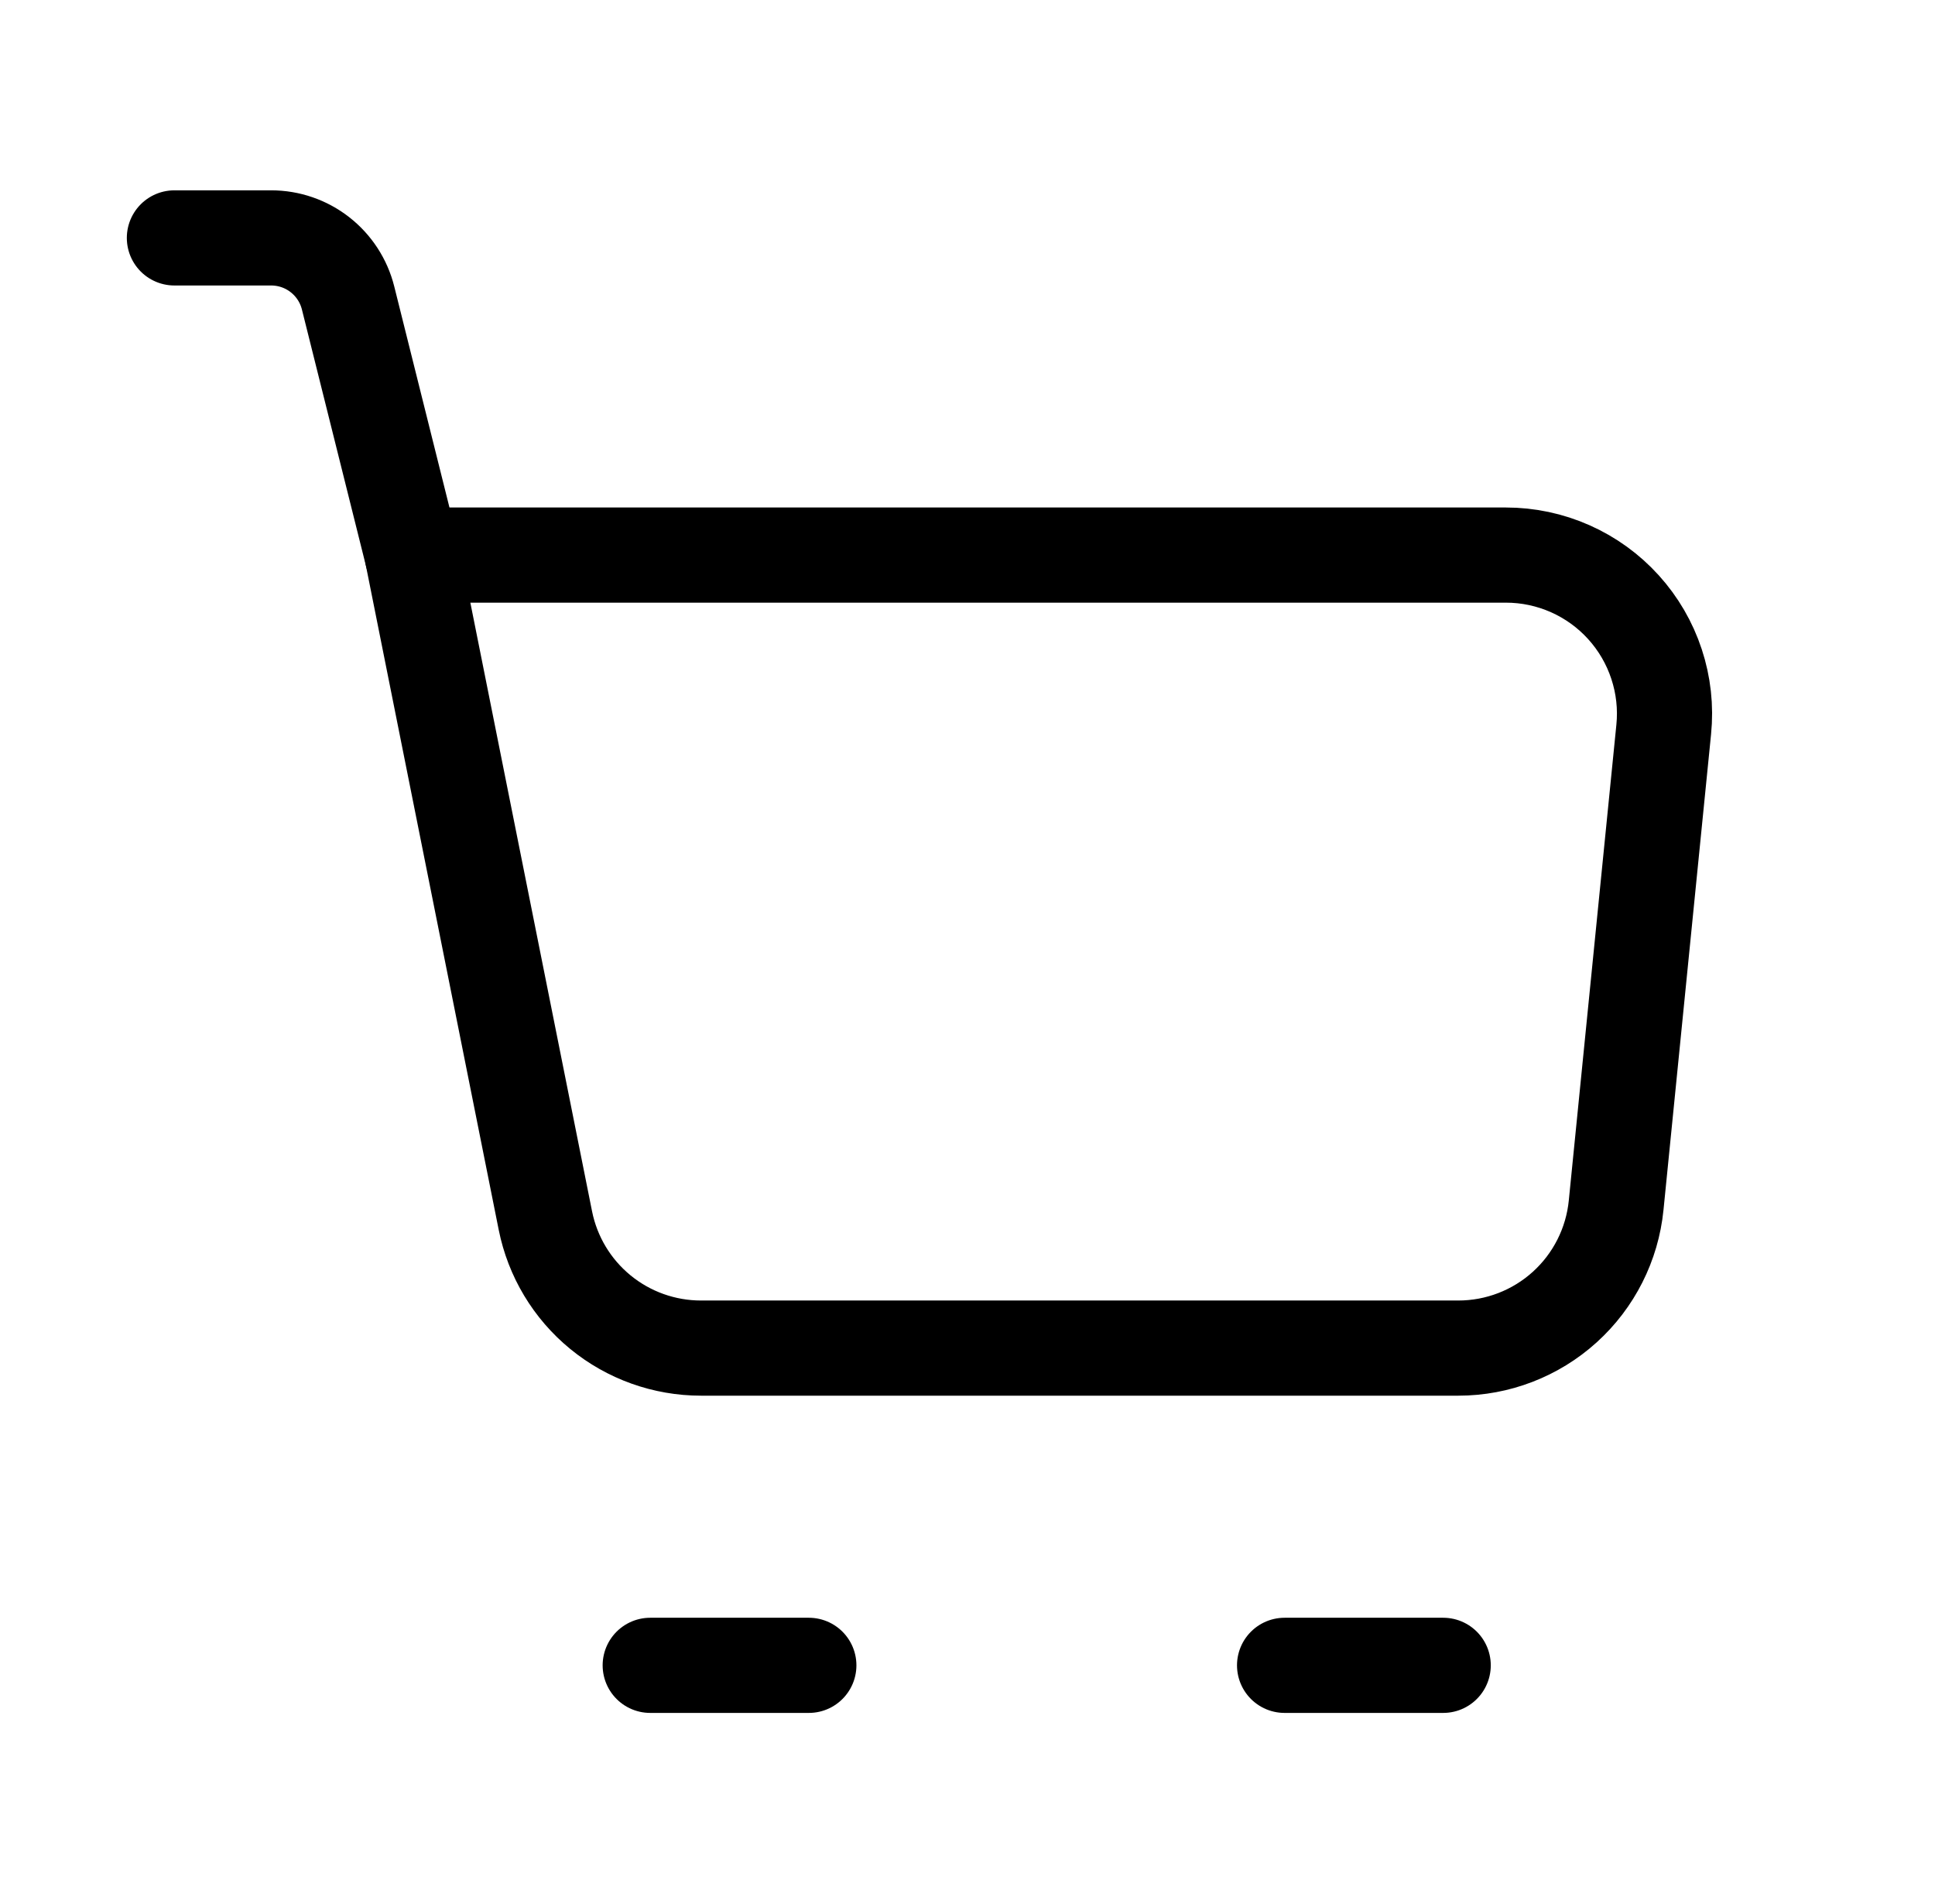
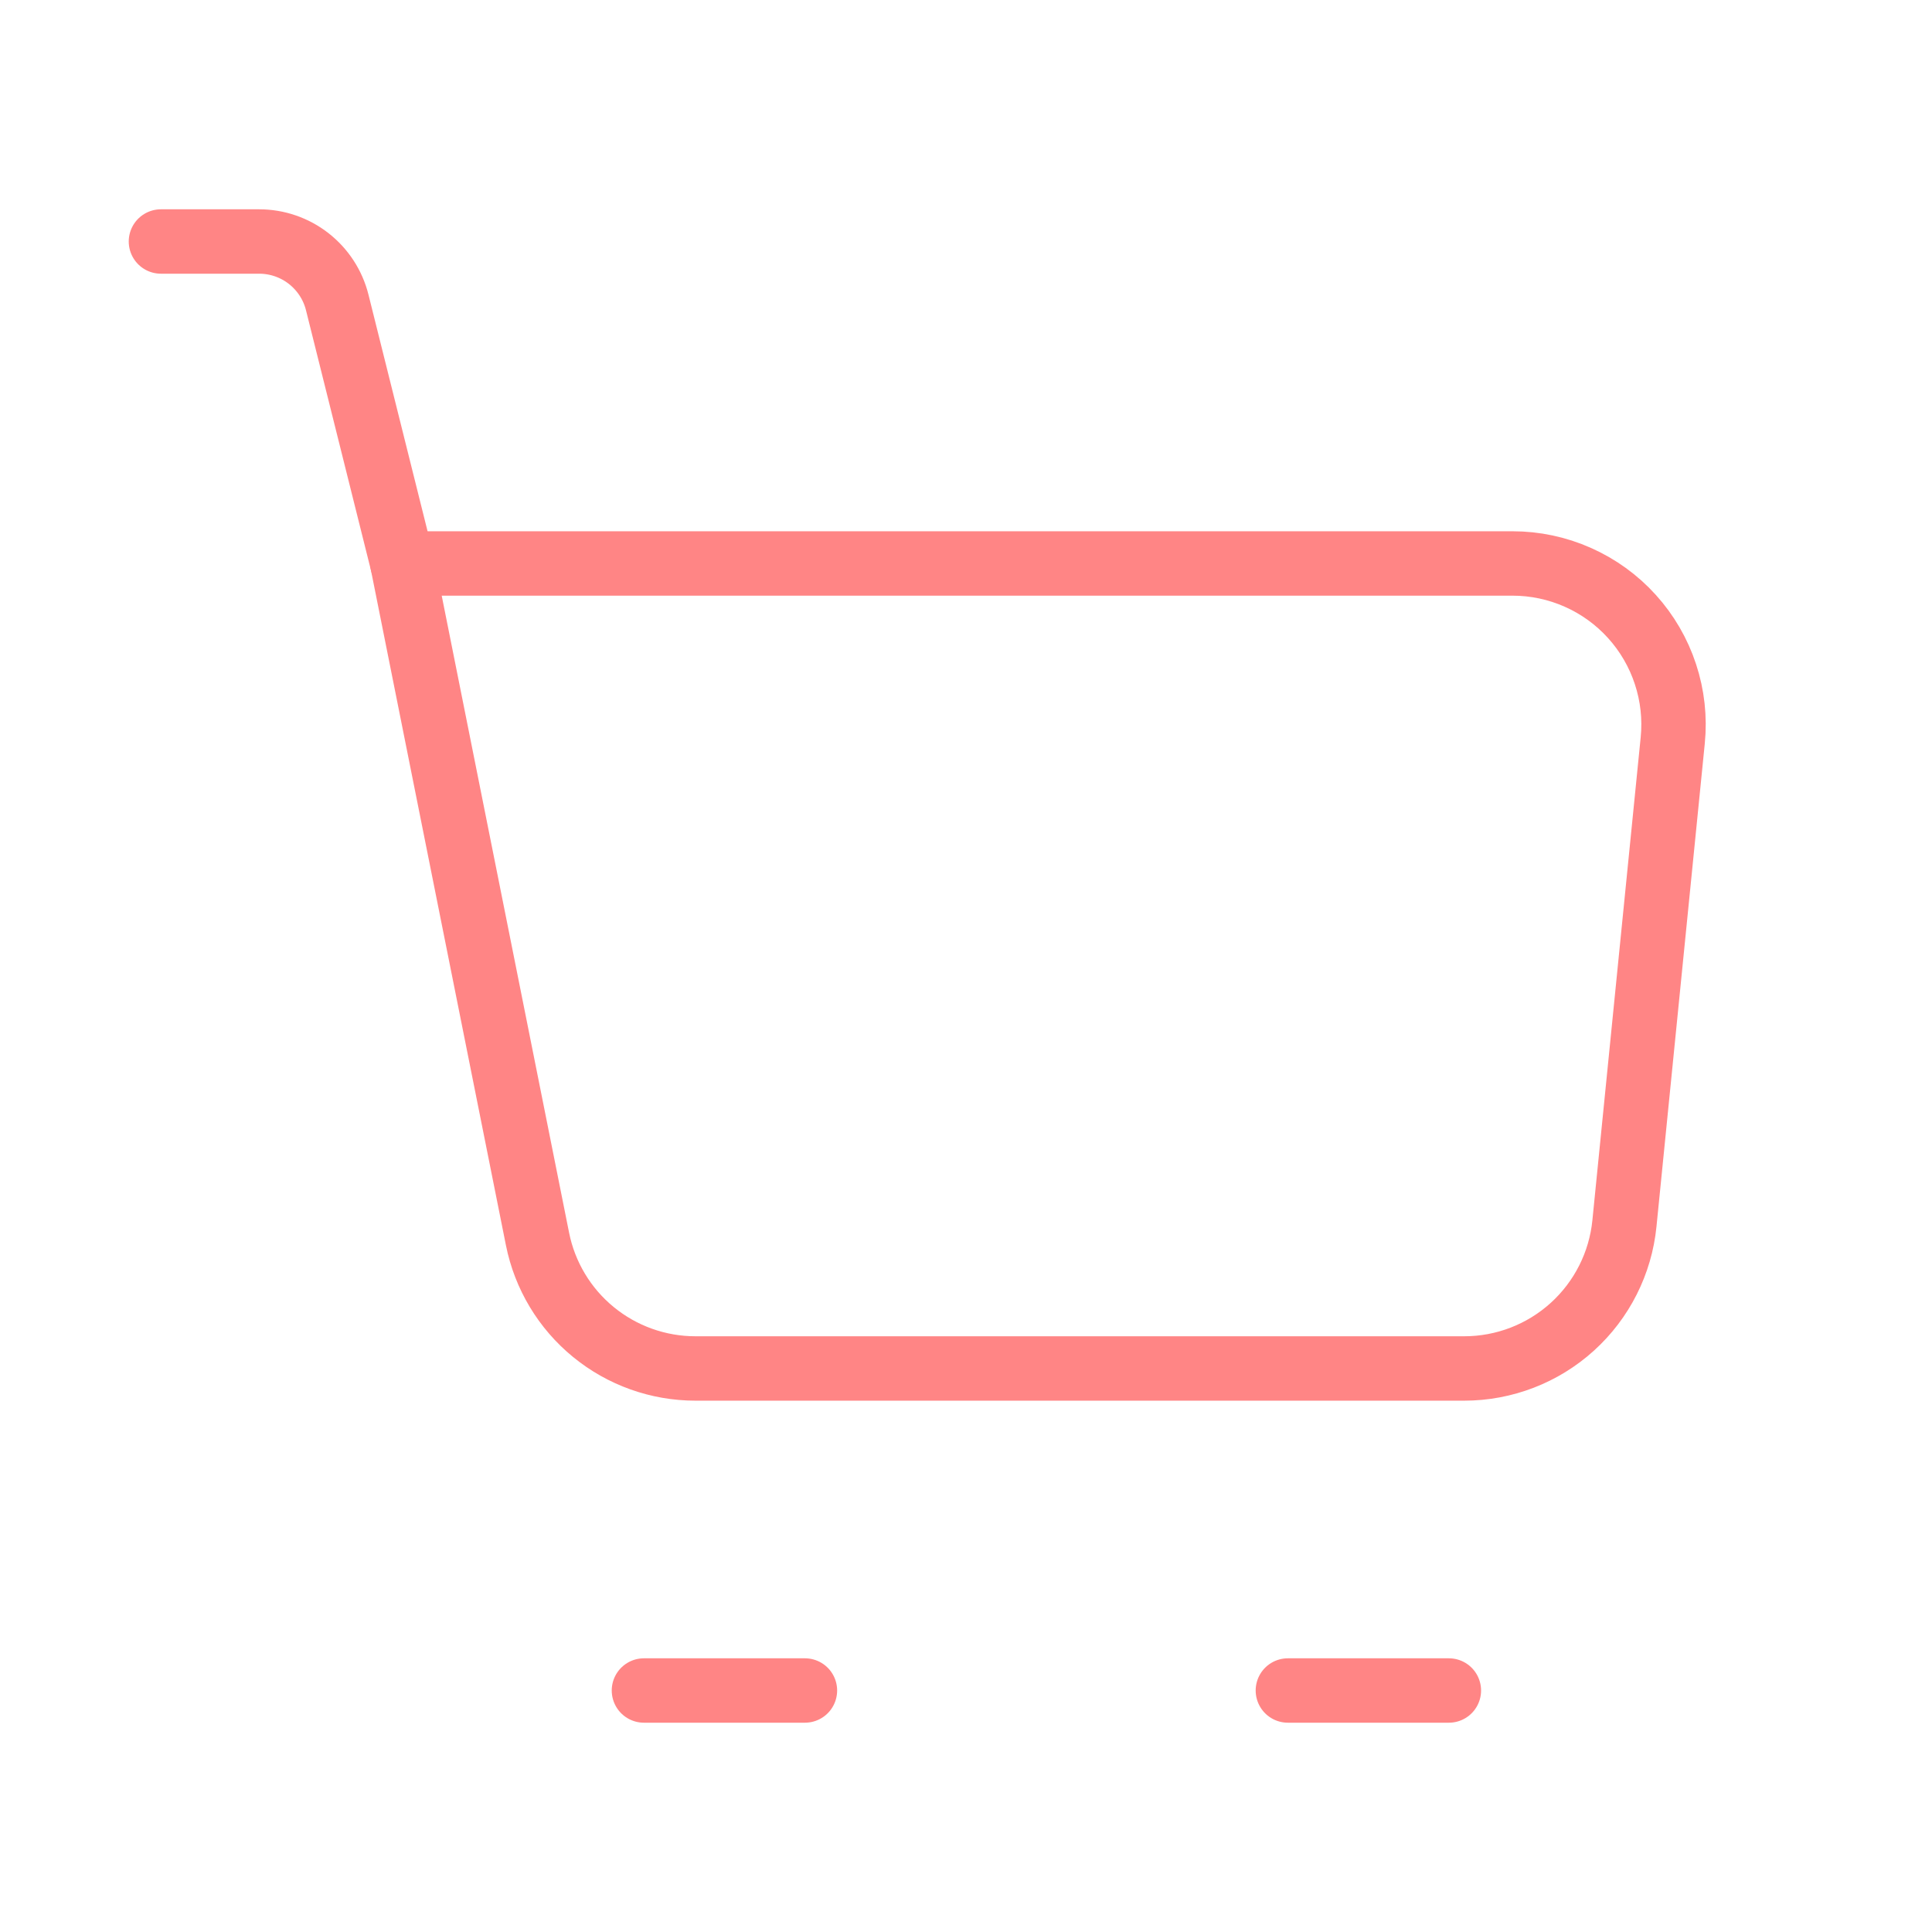
- <svg xmlns="http://www.w3.org/2000/svg" width="61" height="60" viewBox="0 0 61 60" fill="none">
-   <path d="M12.998 17.499H47.473C48.172 17.499 48.862 17.645 49.501 17.929C50.139 18.212 50.712 18.626 51.18 19.144C51.649 19.662 52.004 20.272 52.222 20.936C52.441 21.599 52.518 22.301 52.448 22.997L50.948 37.996C50.825 39.23 50.247 40.374 49.328 41.206C48.409 42.038 47.213 42.499 45.973 42.499H22.098C20.942 42.499 19.821 42.099 18.927 41.366C18.032 40.633 17.42 39.613 17.193 38.479L12.998 17.499Z" stroke="black" stroke-width="3" stroke-linejoin="round" />
-   <path d="M12.998 17.5L10.973 9.393C10.838 8.852 10.525 8.372 10.086 8.029C9.647 7.686 9.105 7.5 8.548 7.5H5.498" stroke="black" stroke-width="3" stroke-linecap="round" stroke-linejoin="round" />
-   <path d="M20.498 52.5H25.498" stroke="black" stroke-width="3" stroke-linecap="round" stroke-linejoin="round" />
-   <path d="M40.496 52.5H45.496" stroke="black" stroke-width="3" stroke-linecap="round" stroke-linejoin="round" />
+ <svg xmlns="http://www.w3.org/2000/svg" width="60" height="60" viewBox="0 0 60 60" fill="none">
+   <path d="M12.498 17.499H46.973C47.672 17.499 48.362 17.645 49.001 17.929C49.639 18.212 50.212 18.626 50.68 19.144C51.149 19.662 51.504 20.272 51.722 20.936C51.941 21.599 52.018 22.301 51.948 22.997L50.448 37.996C50.325 39.23 49.747 40.374 48.828 41.206C47.909 42.038 46.713 42.499 45.473 42.499H21.598C20.442 42.499 19.321 42.099 18.427 41.366C17.532 40.633 16.92 39.613 16.693 38.479L12.498 17.499Z" stroke="#FF8585" stroke-width="2" stroke-linejoin="round" />
+   <path d="M12.498 17.5L10.473 9.393C10.338 8.852 10.025 8.372 9.586 8.029C9.147 7.686 8.605 7.5 8.048 7.5H4.998" stroke="#FF8585" stroke-width="2" stroke-linecap="round" stroke-linejoin="round" />
+   <path d="M19.998 52.5H24.998" stroke="#FF8585" stroke-width="2" stroke-linecap="round" stroke-linejoin="round" />
+   <path d="M39.996 52.5H44.996" stroke="#FF8585" stroke-width="2" stroke-linecap="round" stroke-linejoin="round" />
</svg>
